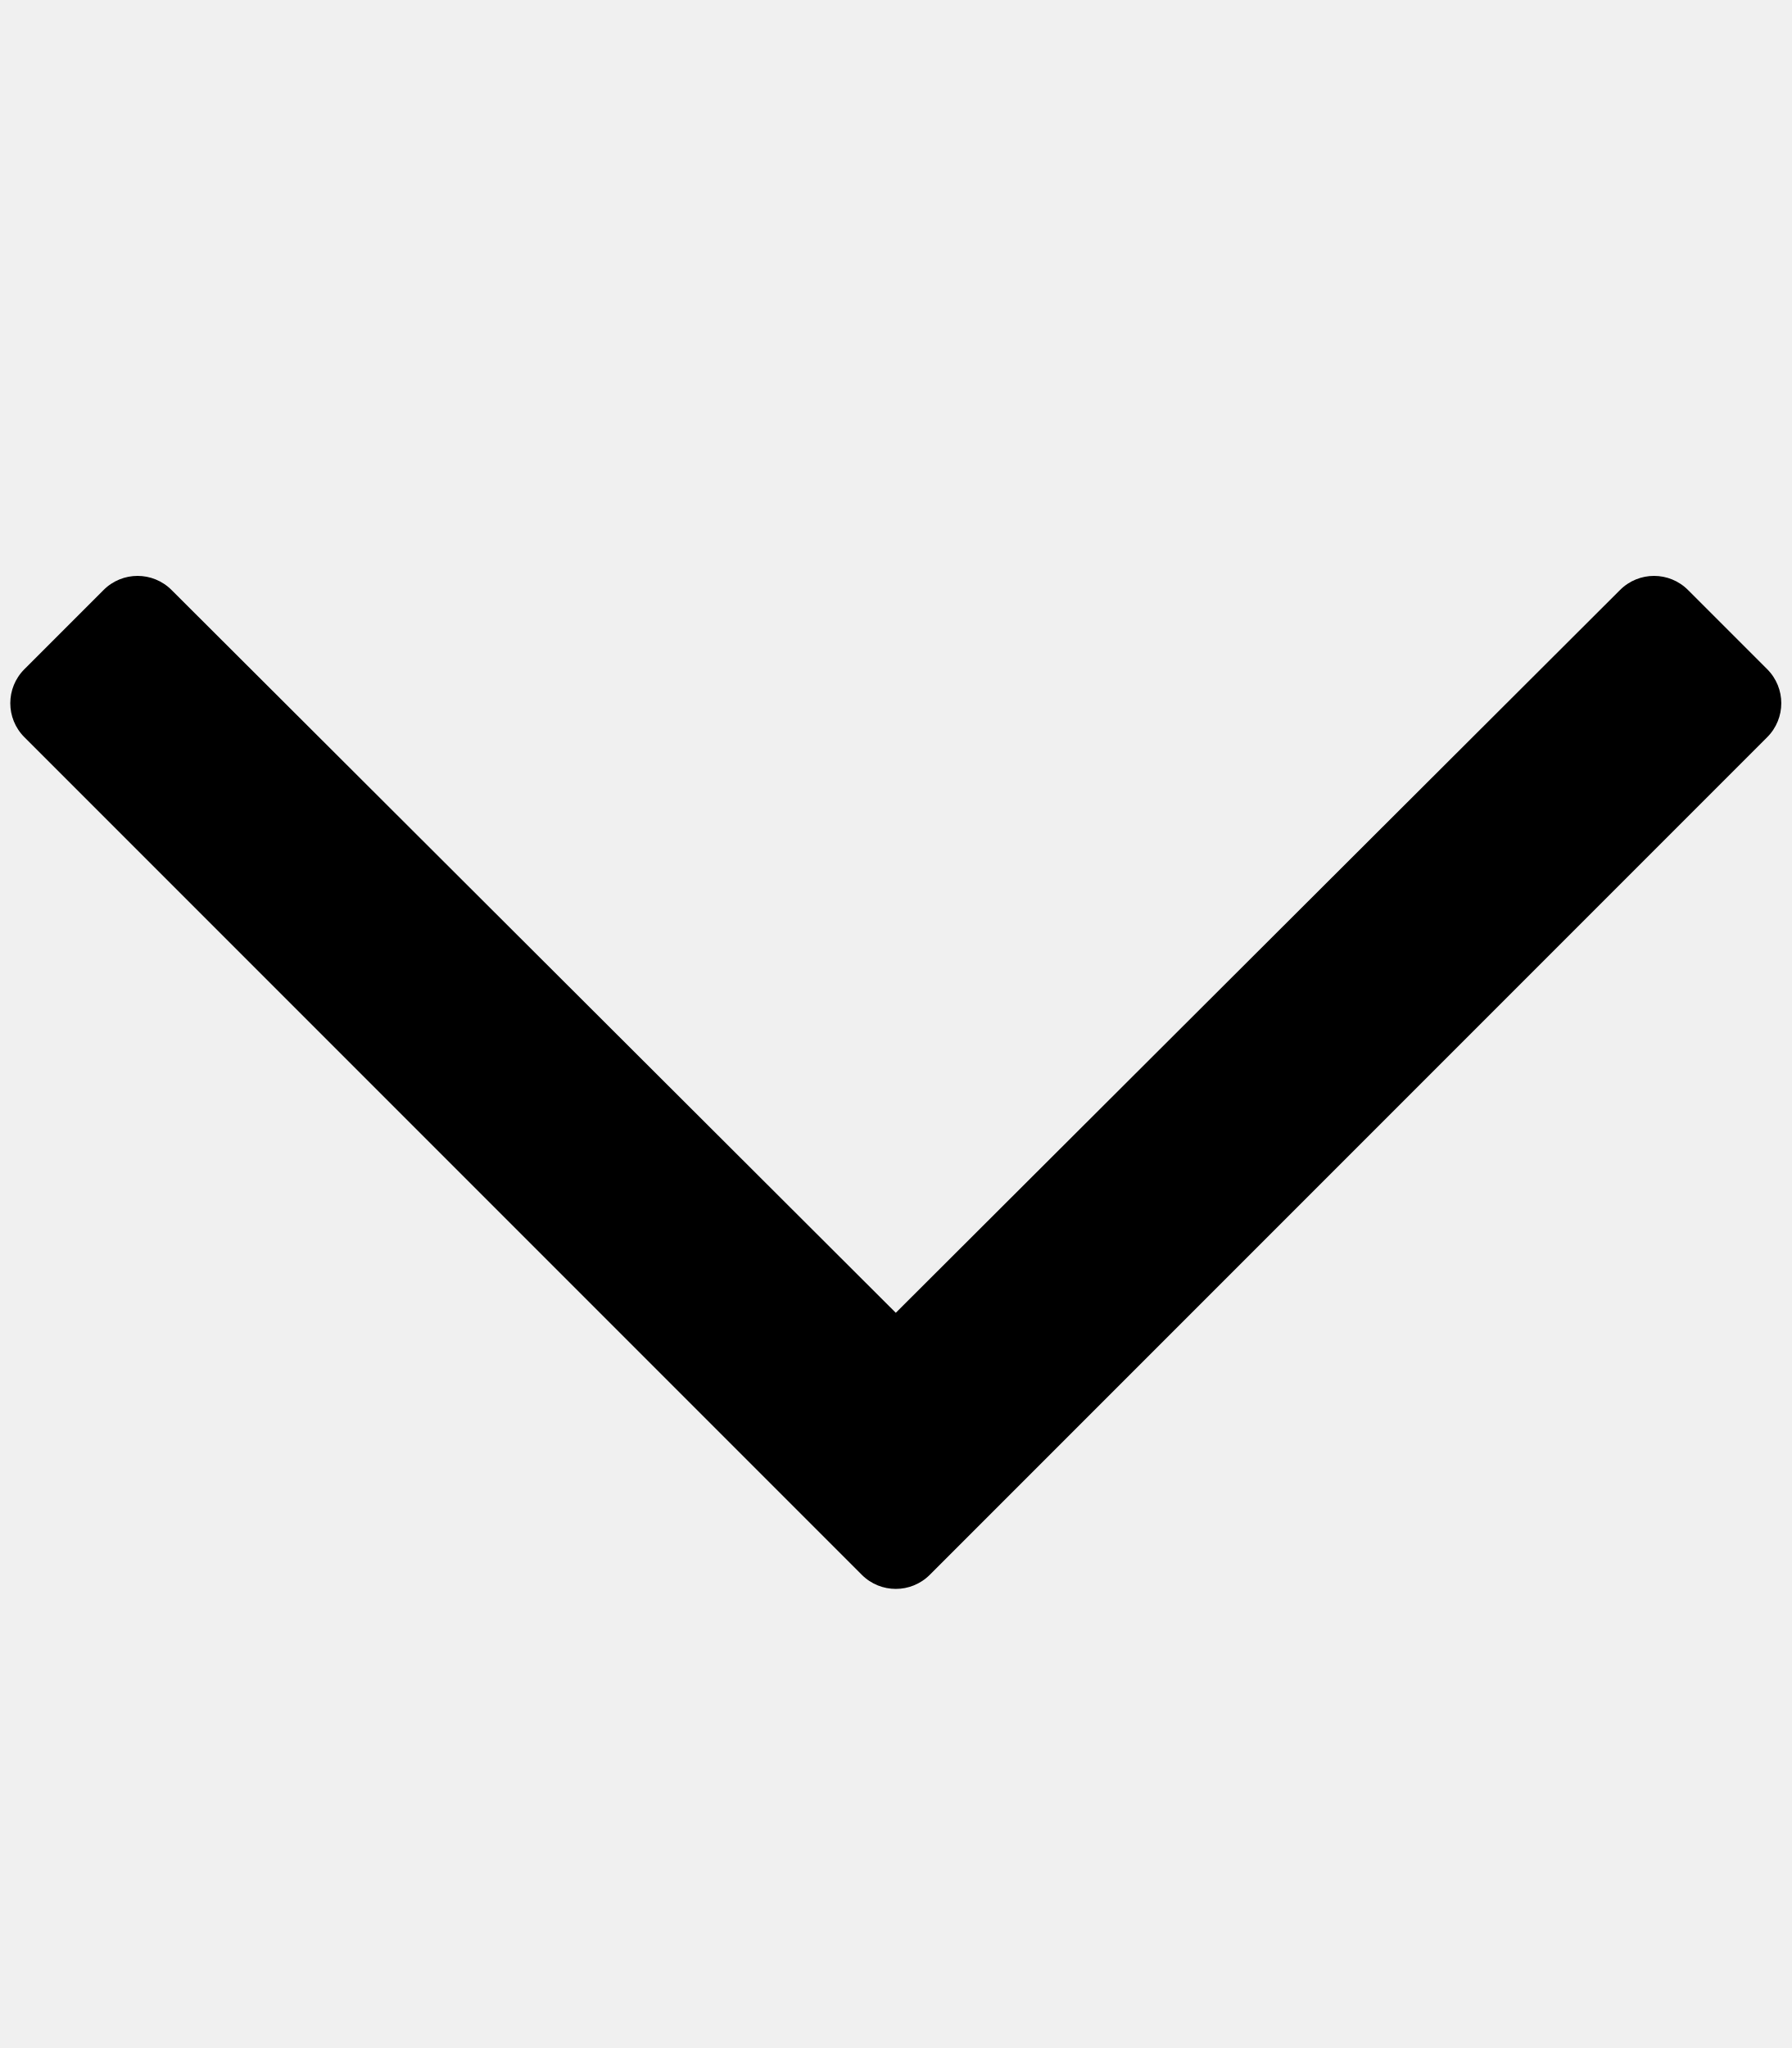
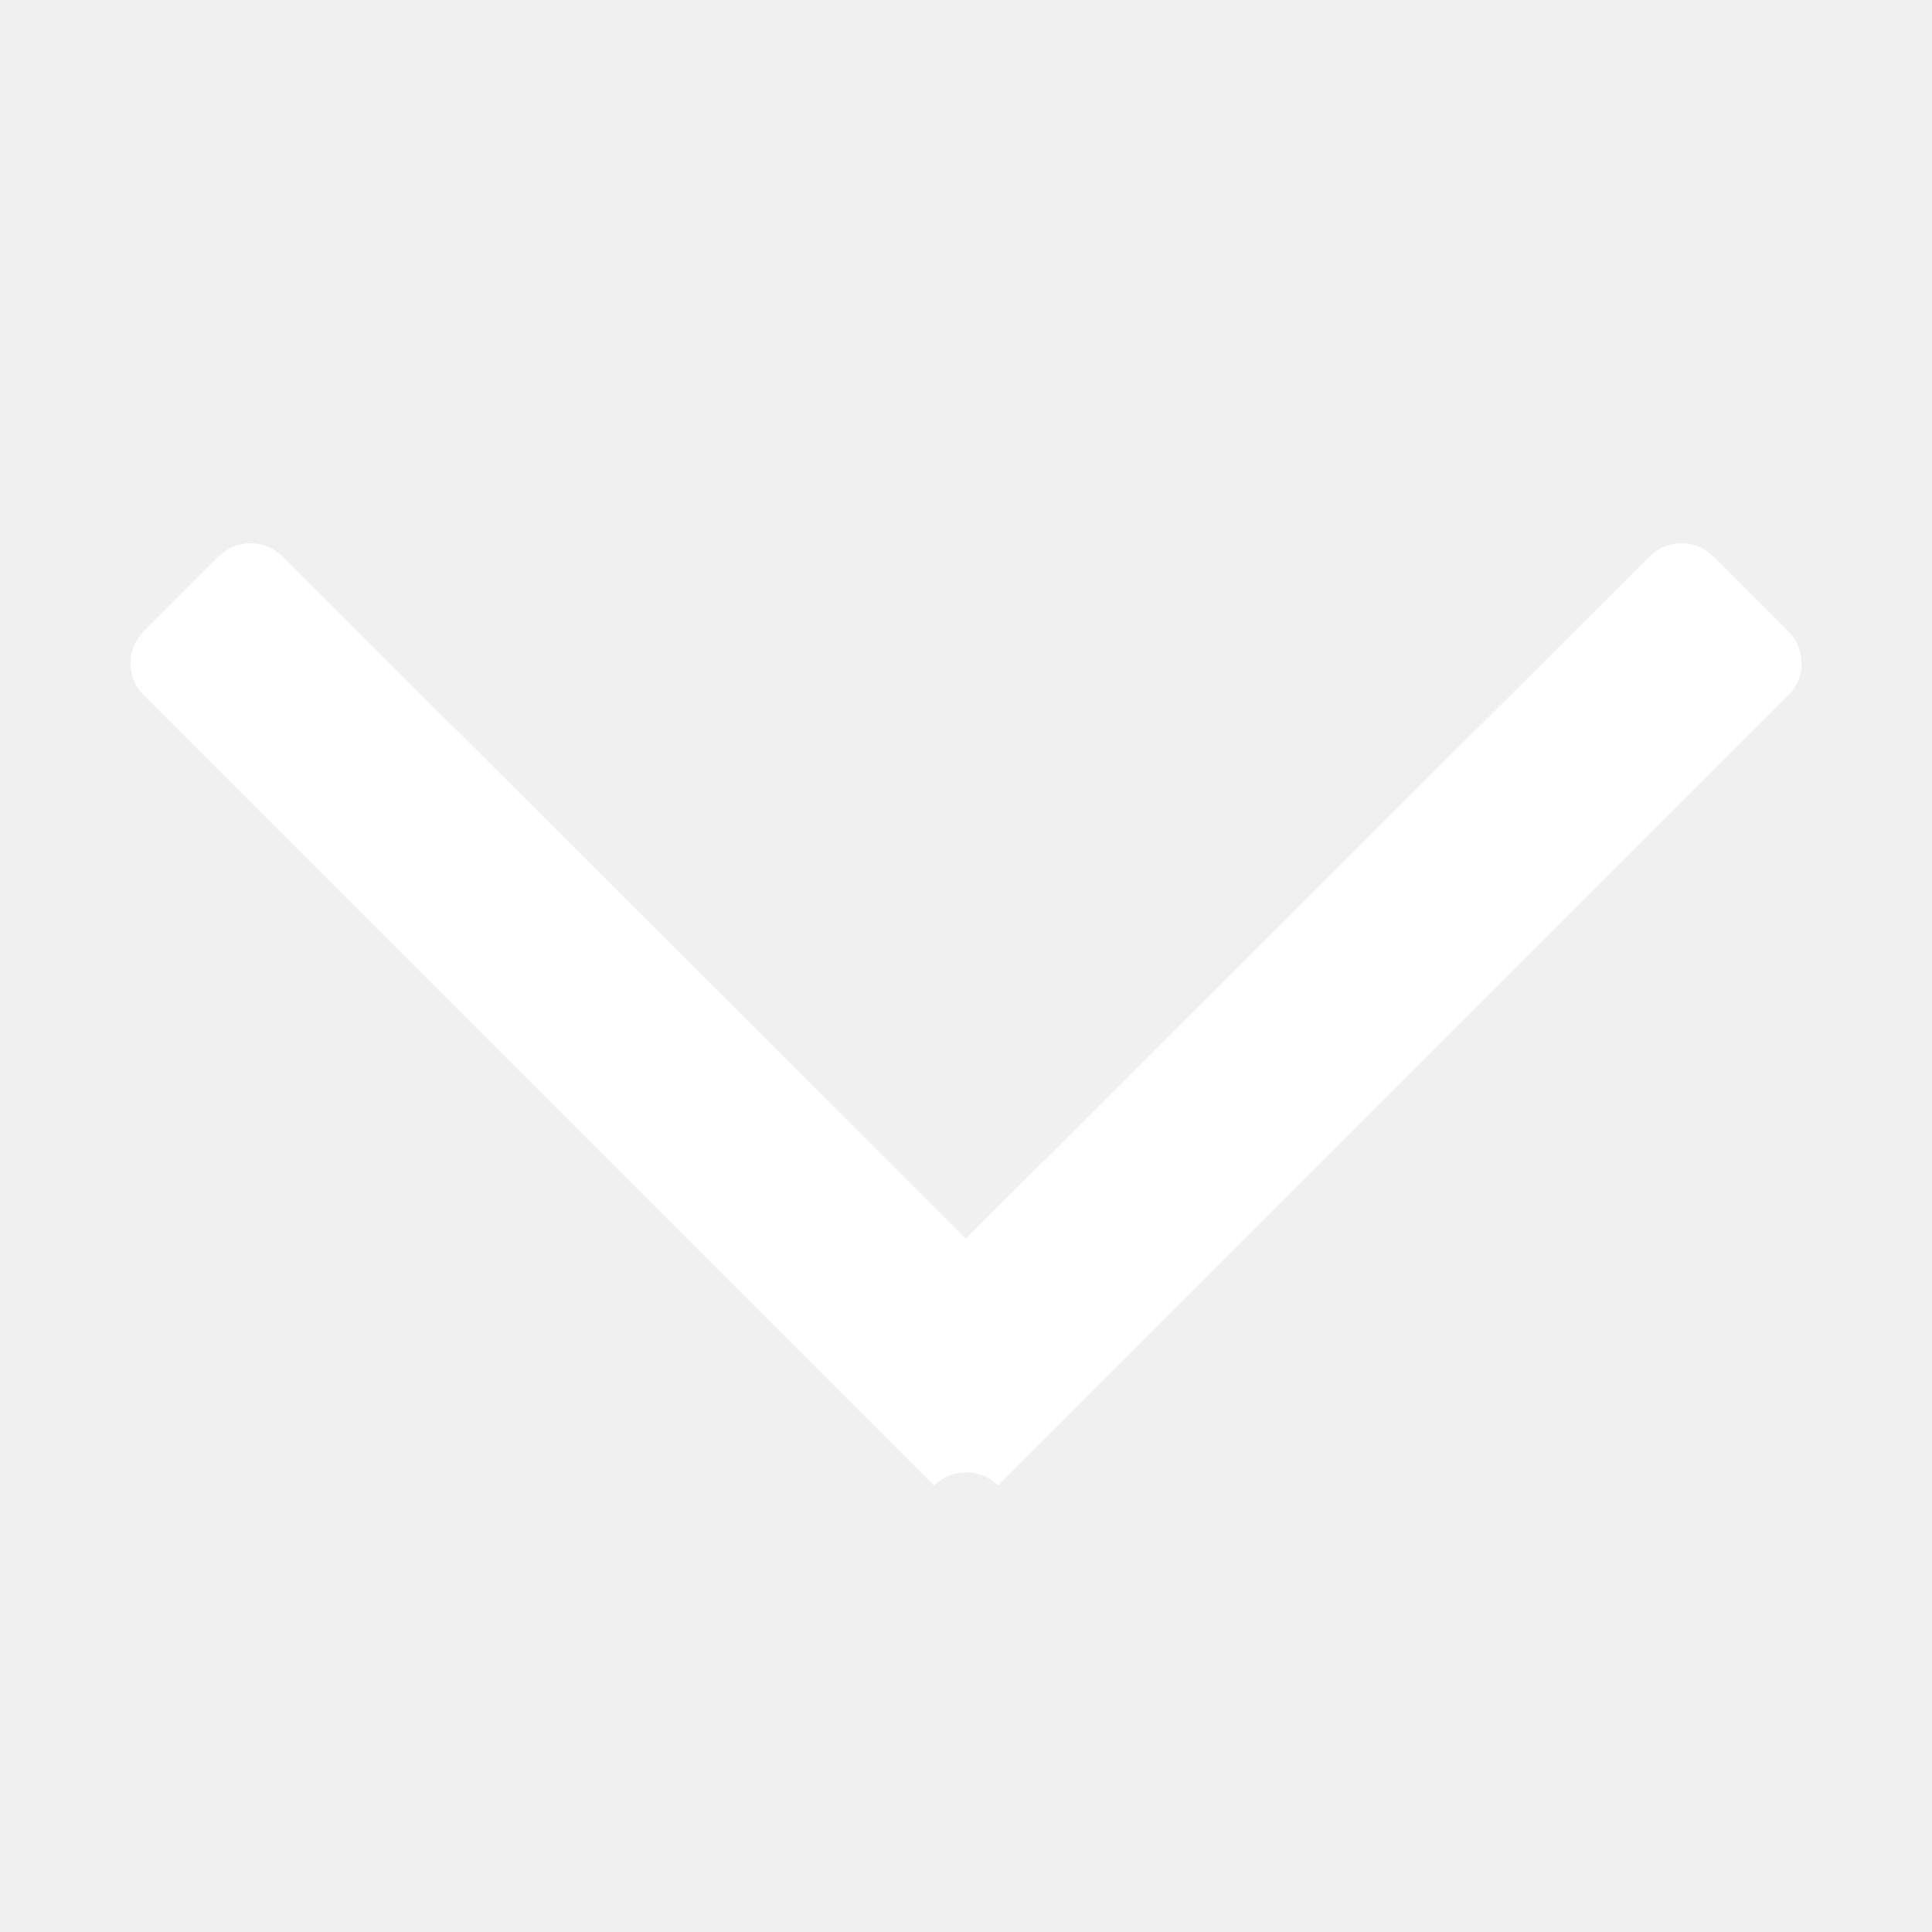
- <svg xmlns="http://www.w3.org/2000/svg" viewBox="0 0 448 512">
-   <path d="M441.9 167.3l-19.8-19.8c-4.7-4.7-12.3-4.7-17 0L224 328.2 42.9 147.5c-4.7-4.7-12.3-4.7-17 0L6.1 167.3c-4.7 4.7-4.7 12.3 0 17l209.4 209.4c4.7 4.7 12.3 4.7 17 0l209.4-209.4c4.7-4.7 4.7-12.3 0-17z" />
+ <svg xmlns="http://www.w3.org/2000/svg" viewBox="0 0 448 512" width="50" height="50" fill="#FFFFFF">
+   <path d="M441.9 167.3l-19.8-19.8c-4.7-4.7-12.3-4.7-17 0L224 328.2 42.9 147.5c-4.7-4.7-12.3-4.7-17 0L6.1 167.3c-4.7 4.7-4.7 12.3 0 17l209.4 209.4c4.7-4.7 12.3-4.7 17 0l209.4-209.4c4.7-4.7 4.7-12.3 0-17z" />
</svg>
